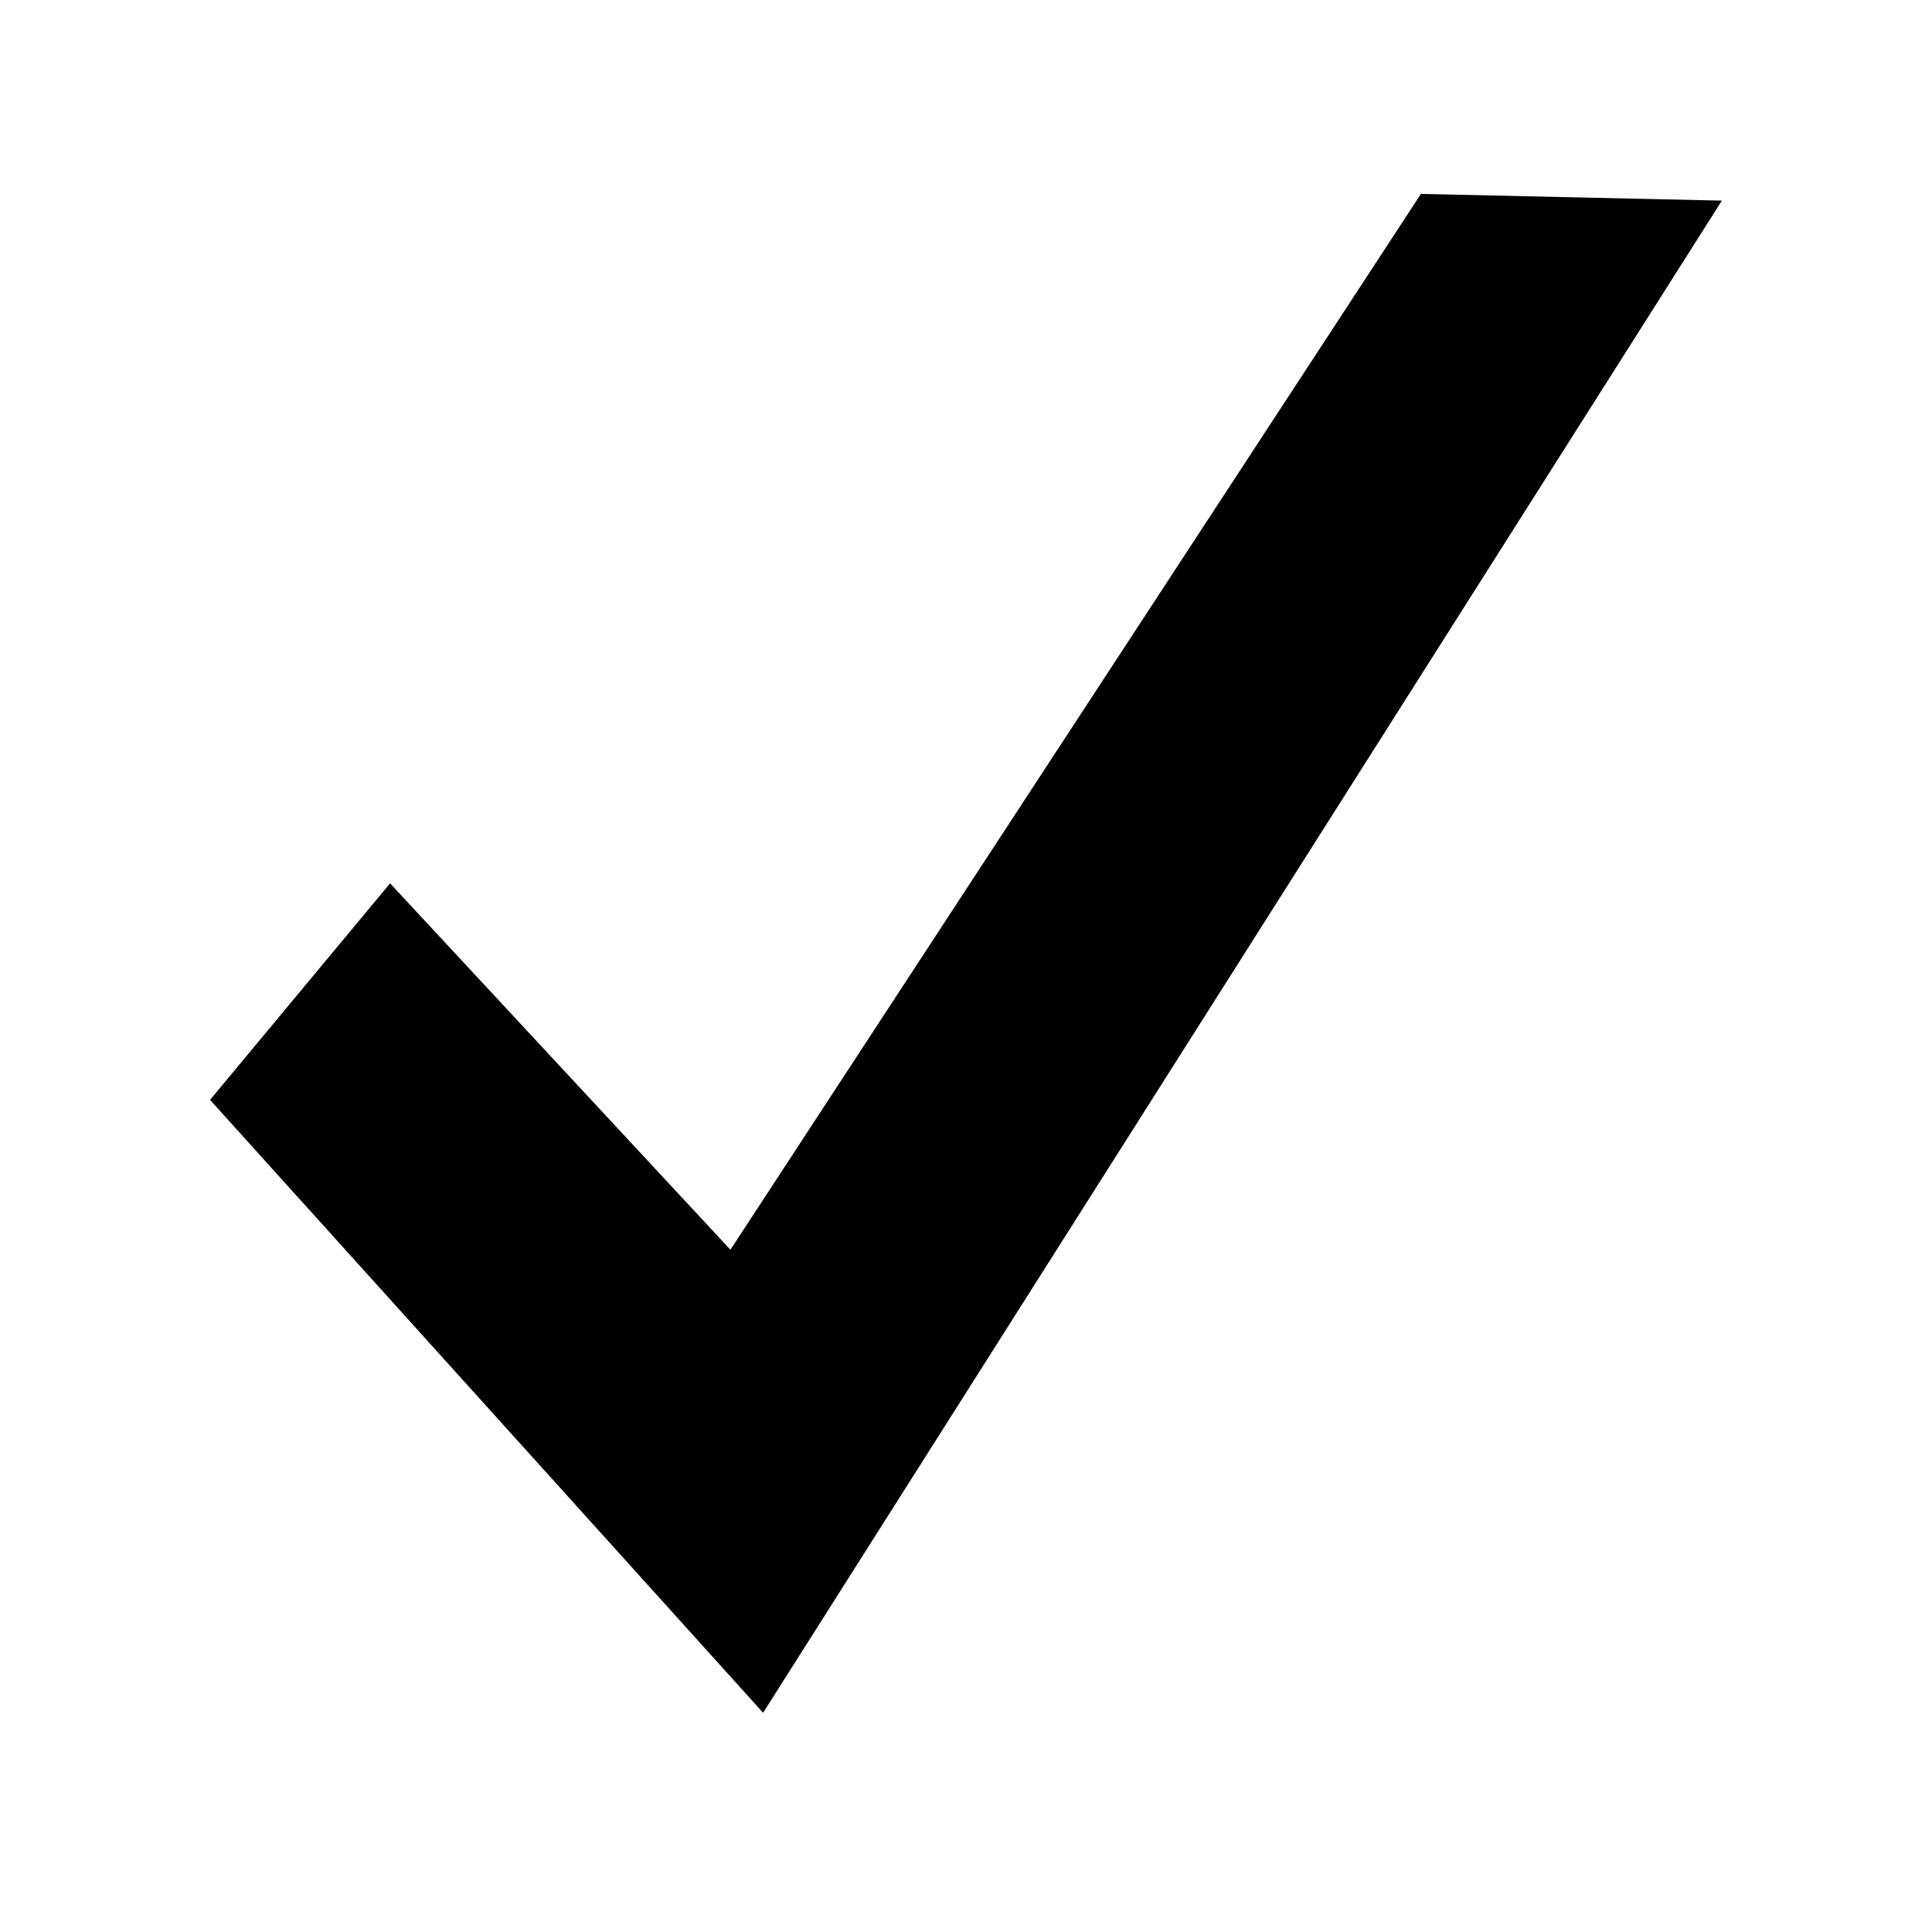
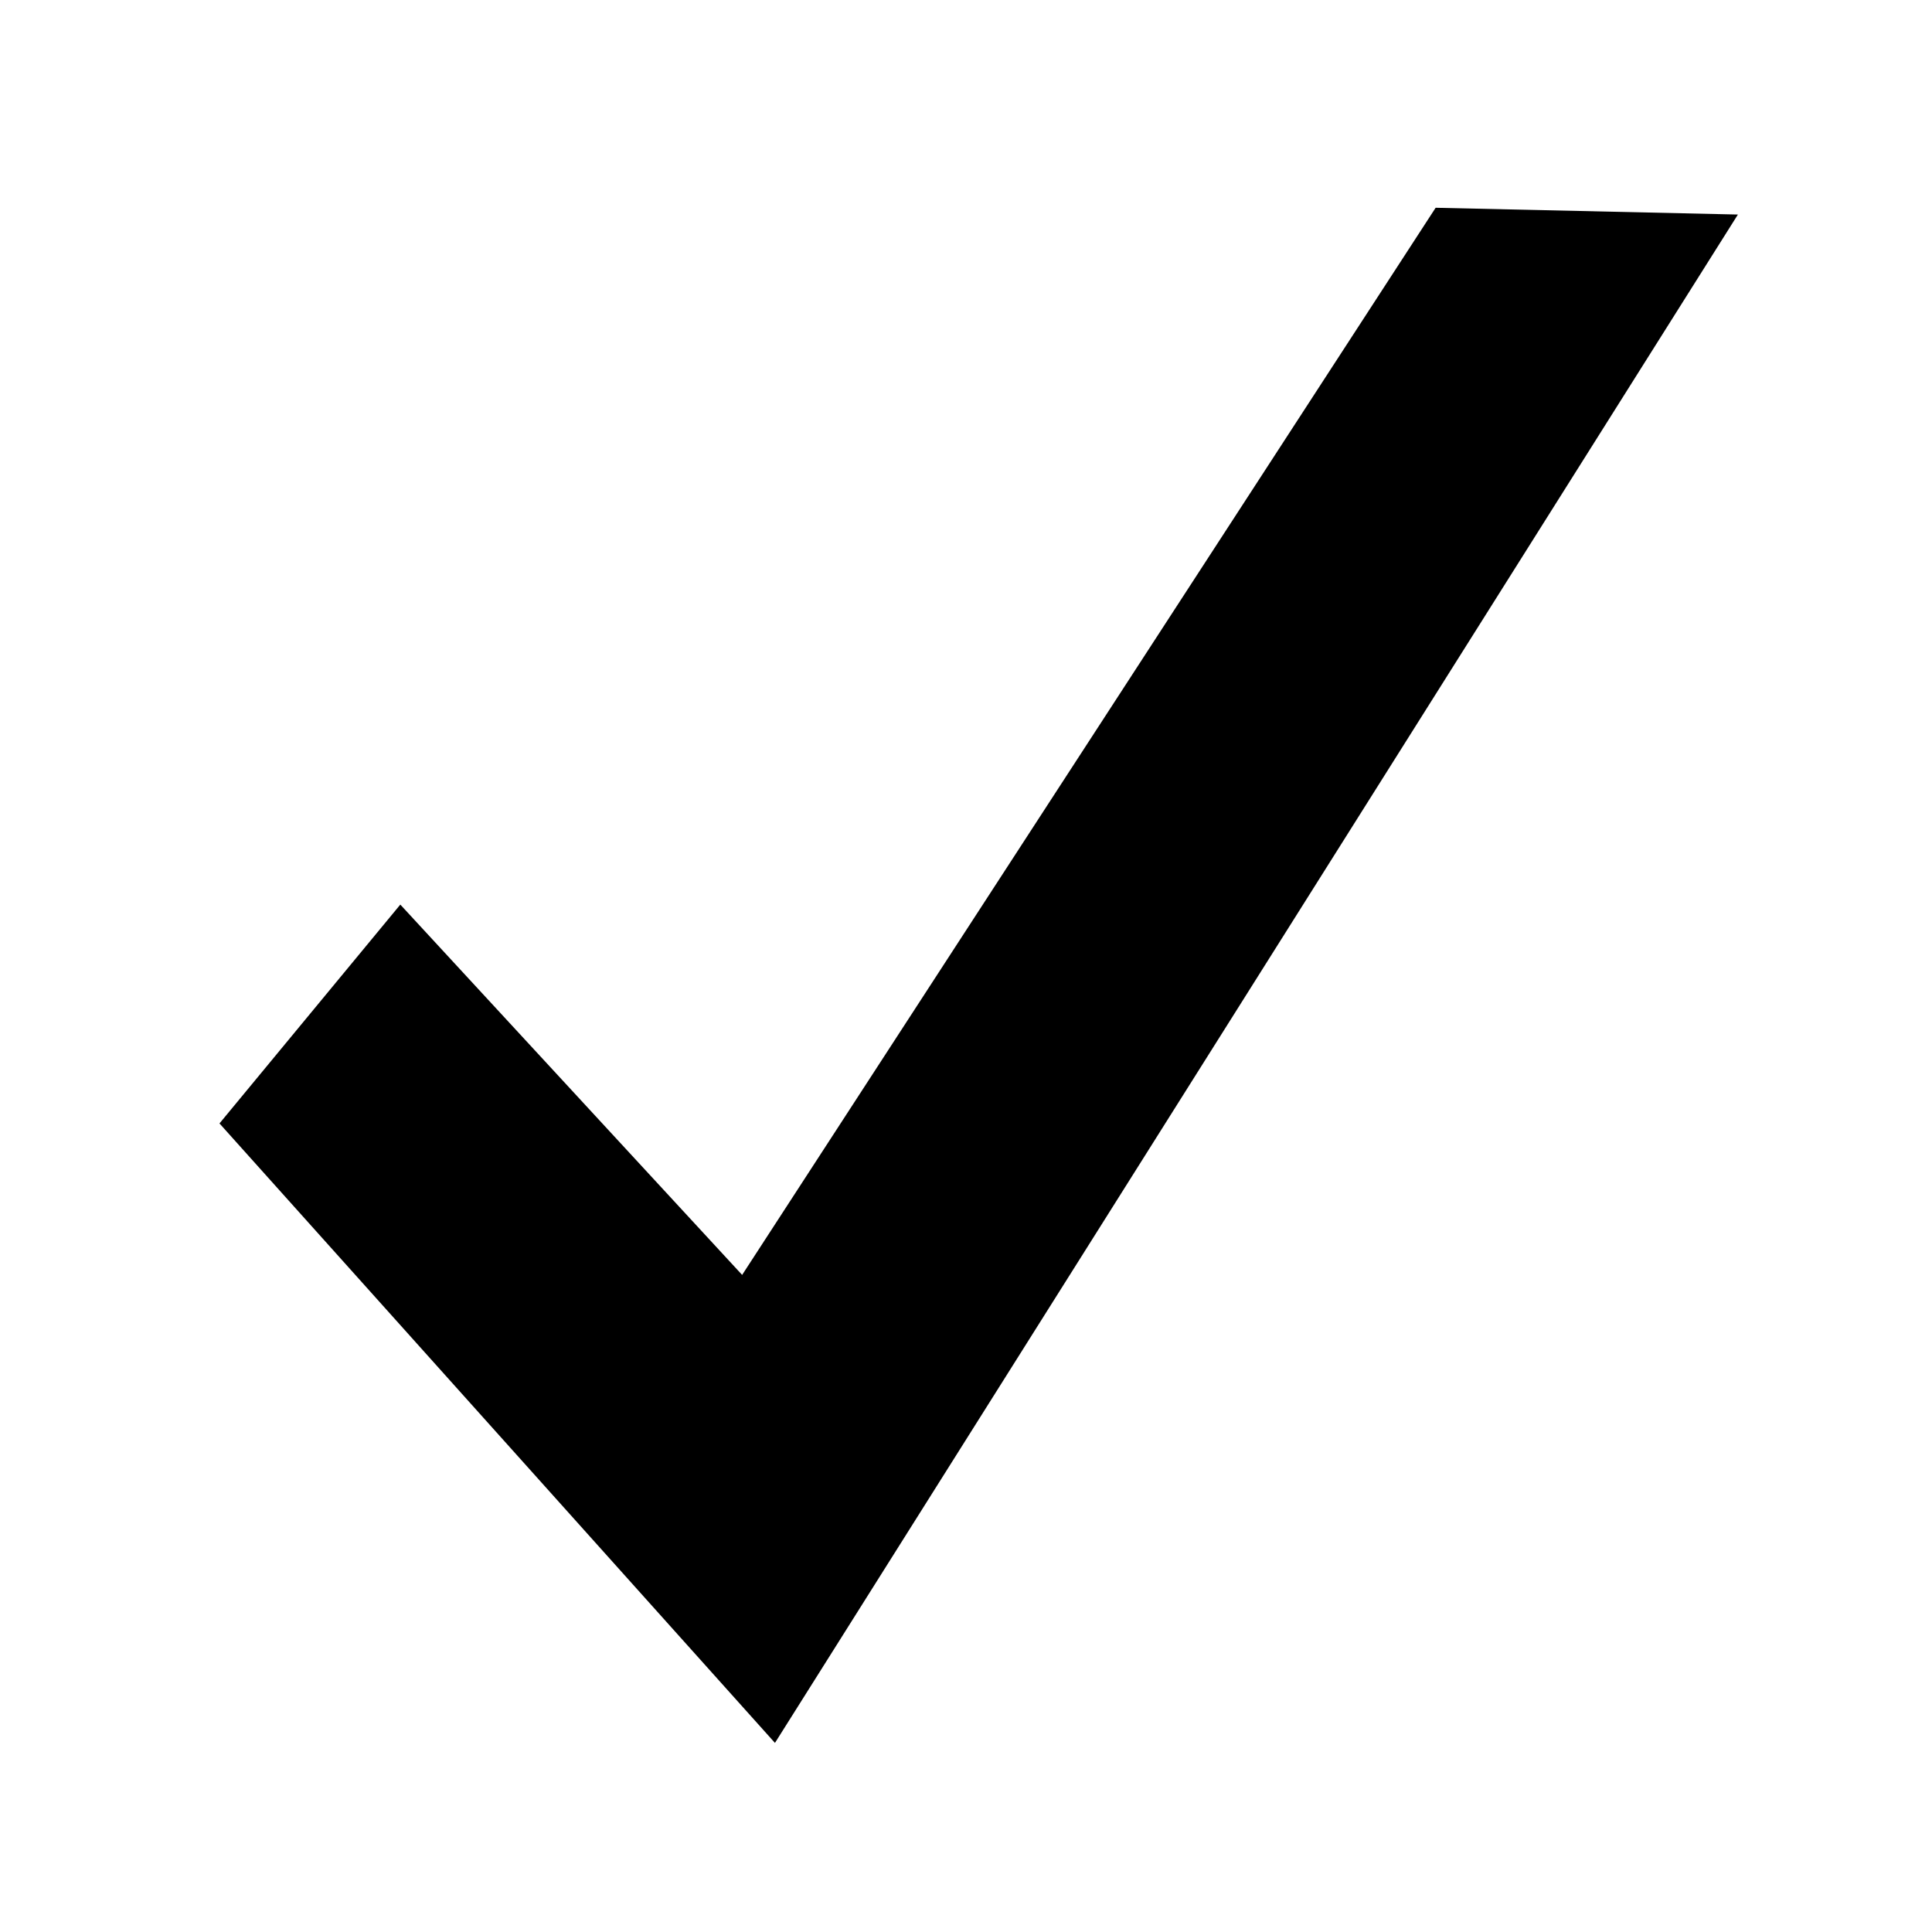
- <svg xmlns="http://www.w3.org/2000/svg" version="1.1" width="13.091" height="12.921" id="svg3804">
+ <svg xmlns="http://www.w3.org/2000/svg" version="1.1" width="48" height="48" viewBox="0 0 48 48" id="svg3804" xml:space="preserve">
  <defs id="defs3806" />
-   <g transform="matrix(0.7825226,0,0,0.7966102,1.40134,1.337246)" id="layer1">
+   <g transform="matrix(2.881723,0,0,2.951789,5.372392,5.247431)" id="layer1">
    <path d="M 10.513,-0.029 13.119,0.028 4.817,12.892 0.028,7.678 1.587,5.836 4.534,8.953 10.513,-0.029 z" id="path3908" style="fill:#000000;fill-opacity:1;stroke:none" />
  </g>
</svg>
